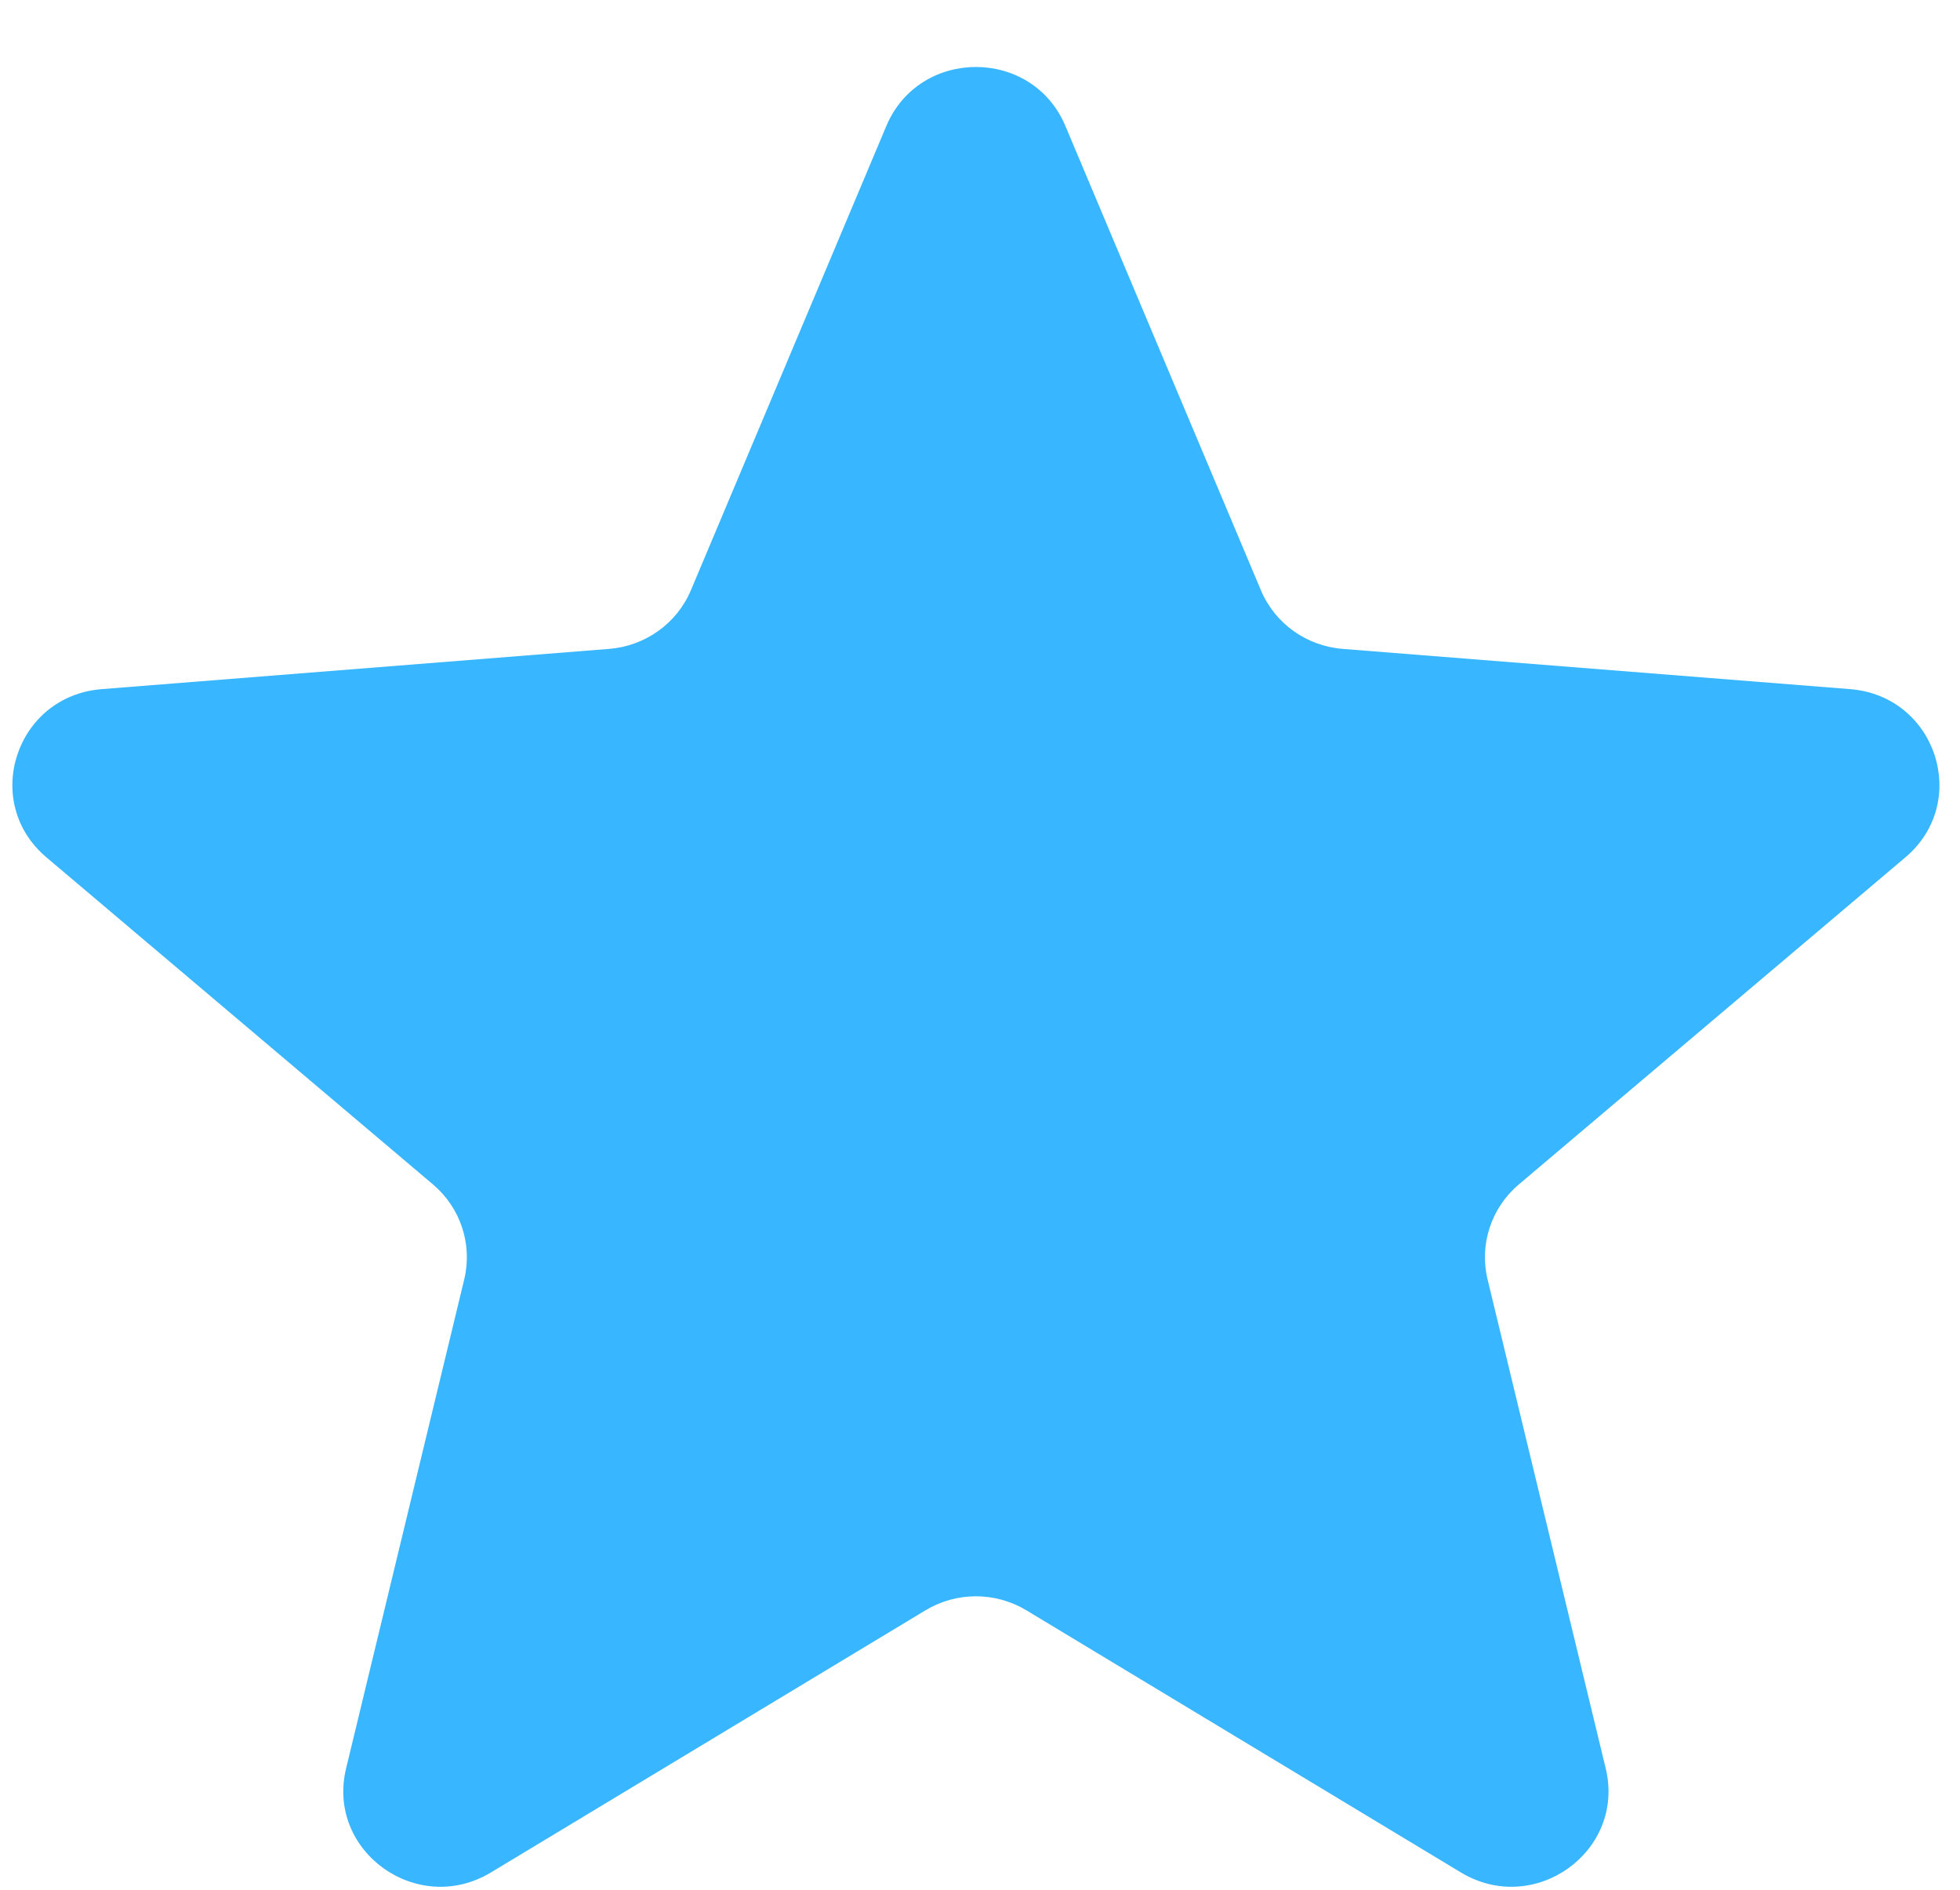
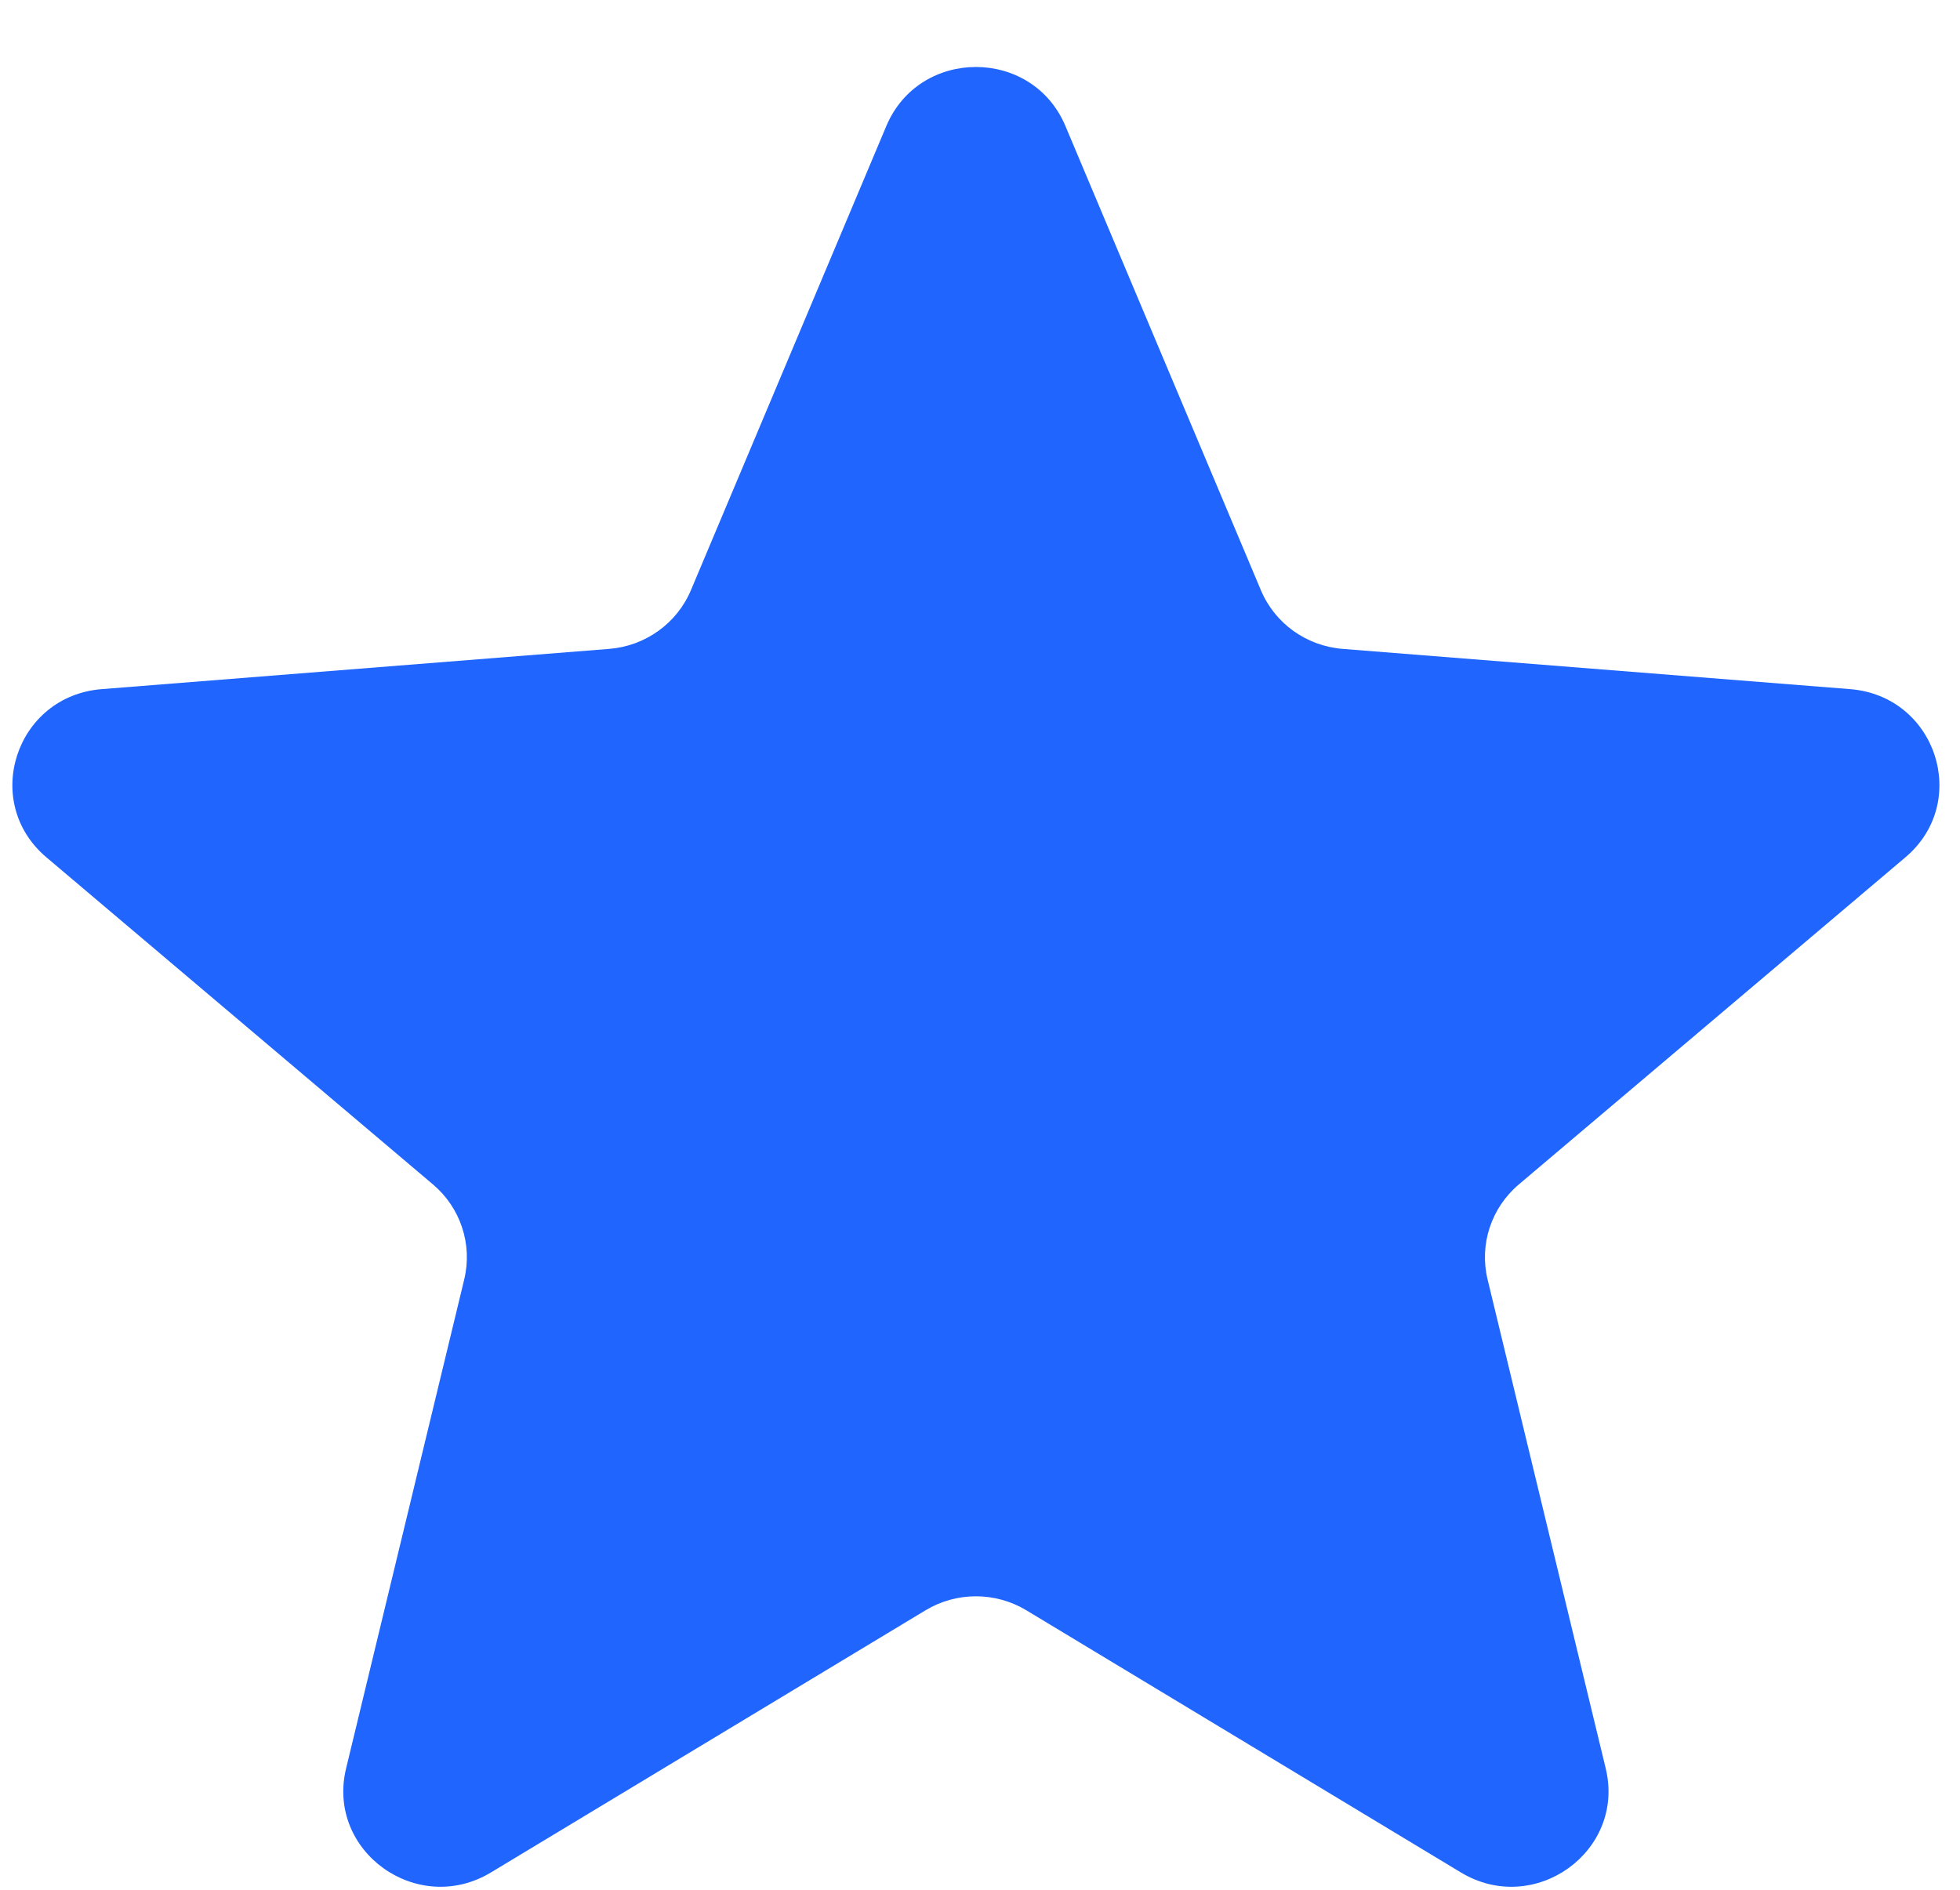
<svg xmlns="http://www.w3.org/2000/svg" viewBox="0 0 28 27" fill="none">
-   <path d="M12.662 1.8C13.136 0.676 14.747 0.676 15.22 1.8L18.013 8.433C18.212 8.907 18.663 9.23 19.181 9.271L26.43 9.846C27.658 9.943 28.156 11.457 27.22 12.249L21.698 16.922C21.303 17.256 21.131 17.78 21.251 18.279L22.939 25.267C23.224 26.451 21.921 27.387 20.869 26.752L14.664 23.008C14.22 22.74 13.663 22.74 13.22 23.008L7.014 26.752C5.962 27.387 4.658 26.451 4.944 25.267L6.632 18.279C6.752 17.78 6.58 17.256 6.185 16.922L0.663 12.249C-0.273 11.457 0.225 9.943 1.453 9.846L8.702 9.271C9.219 9.23 9.67 8.907 9.87 8.433L12.662 1.8Z" fill="#38B6FF" />
+   <path d="M12.662 1.8C13.136 0.676 14.747 0.676 15.22 1.8L18.013 8.433C18.212 8.907 18.663 9.23 19.181 9.271L26.43 9.846C27.658 9.943 28.156 11.457 27.22 12.249L21.698 16.922C21.303 17.256 21.131 17.78 21.251 18.279L22.939 25.267C23.224 26.451 21.921 27.387 20.869 26.752L14.664 23.008C14.22 22.74 13.663 22.74 13.22 23.008L7.014 26.752C5.962 27.387 4.658 26.451 4.944 25.267L6.632 18.279C6.752 17.78 6.58 17.256 6.185 16.922L0.663 12.249C-0.273 11.457 0.225 9.943 1.453 9.846L8.702 9.271C9.219 9.23 9.67 8.907 9.87 8.433L12.662 1.8Z" fill="#2065FD" />
</svg>
